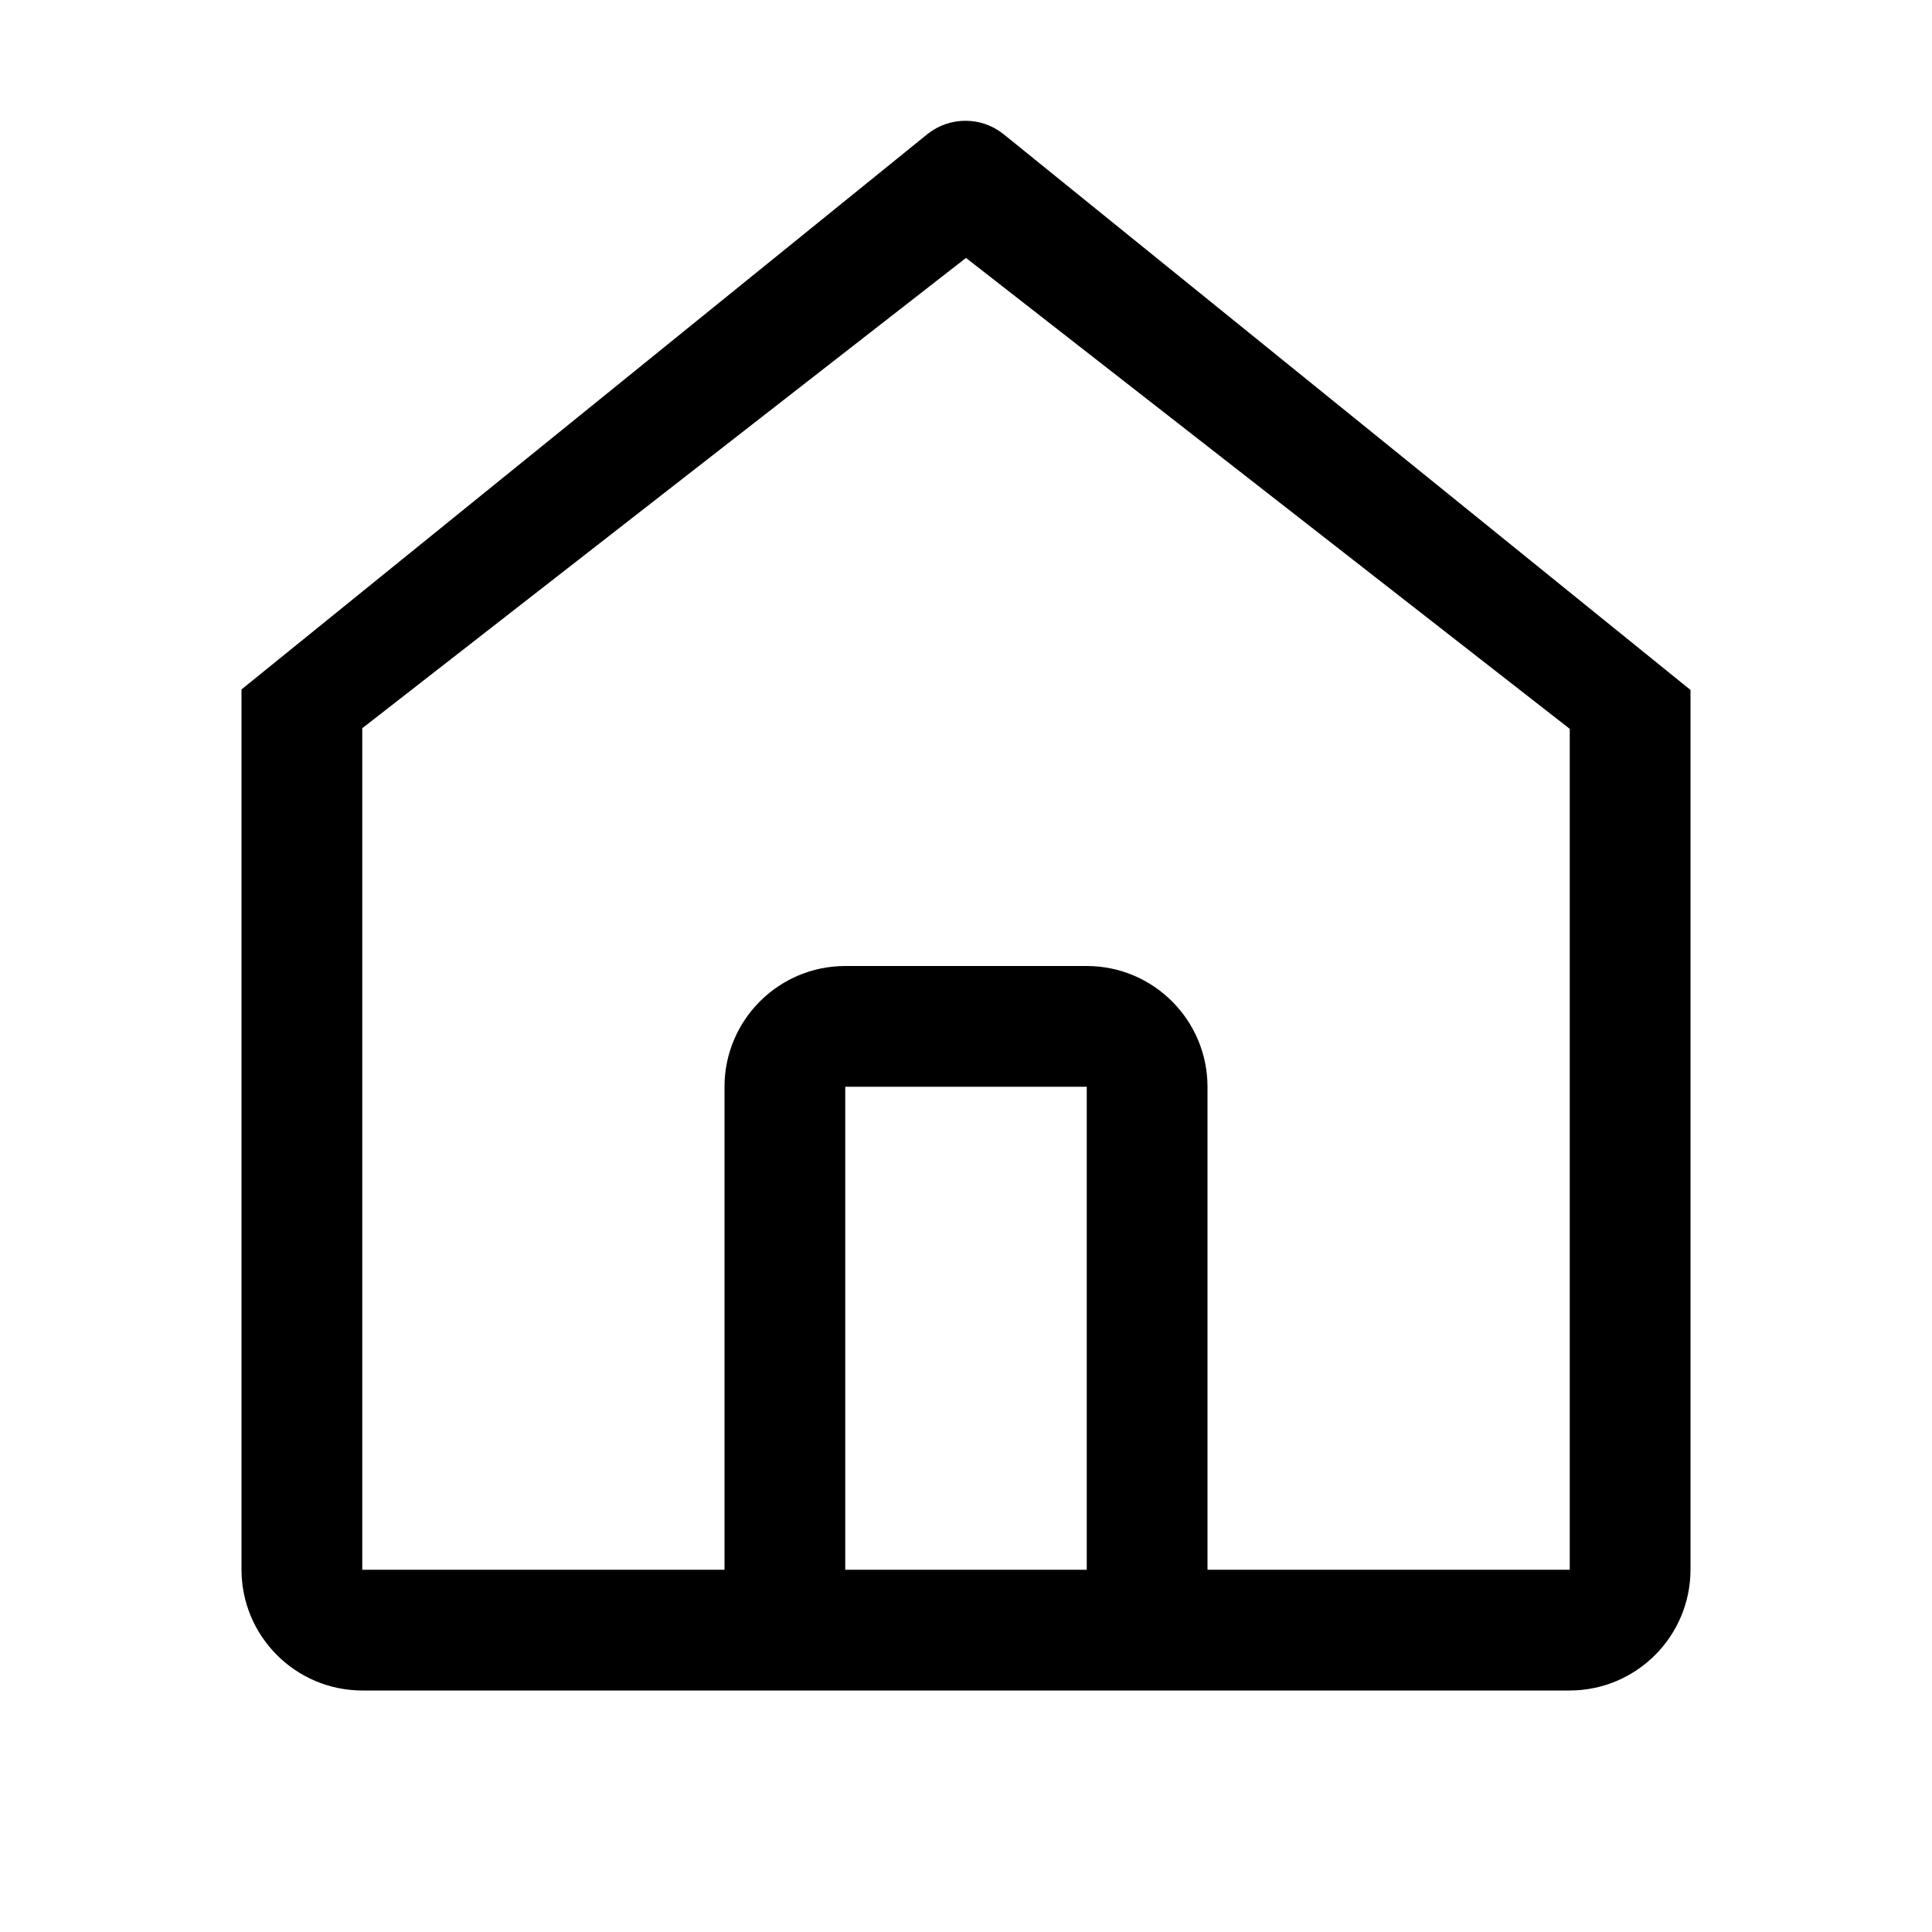
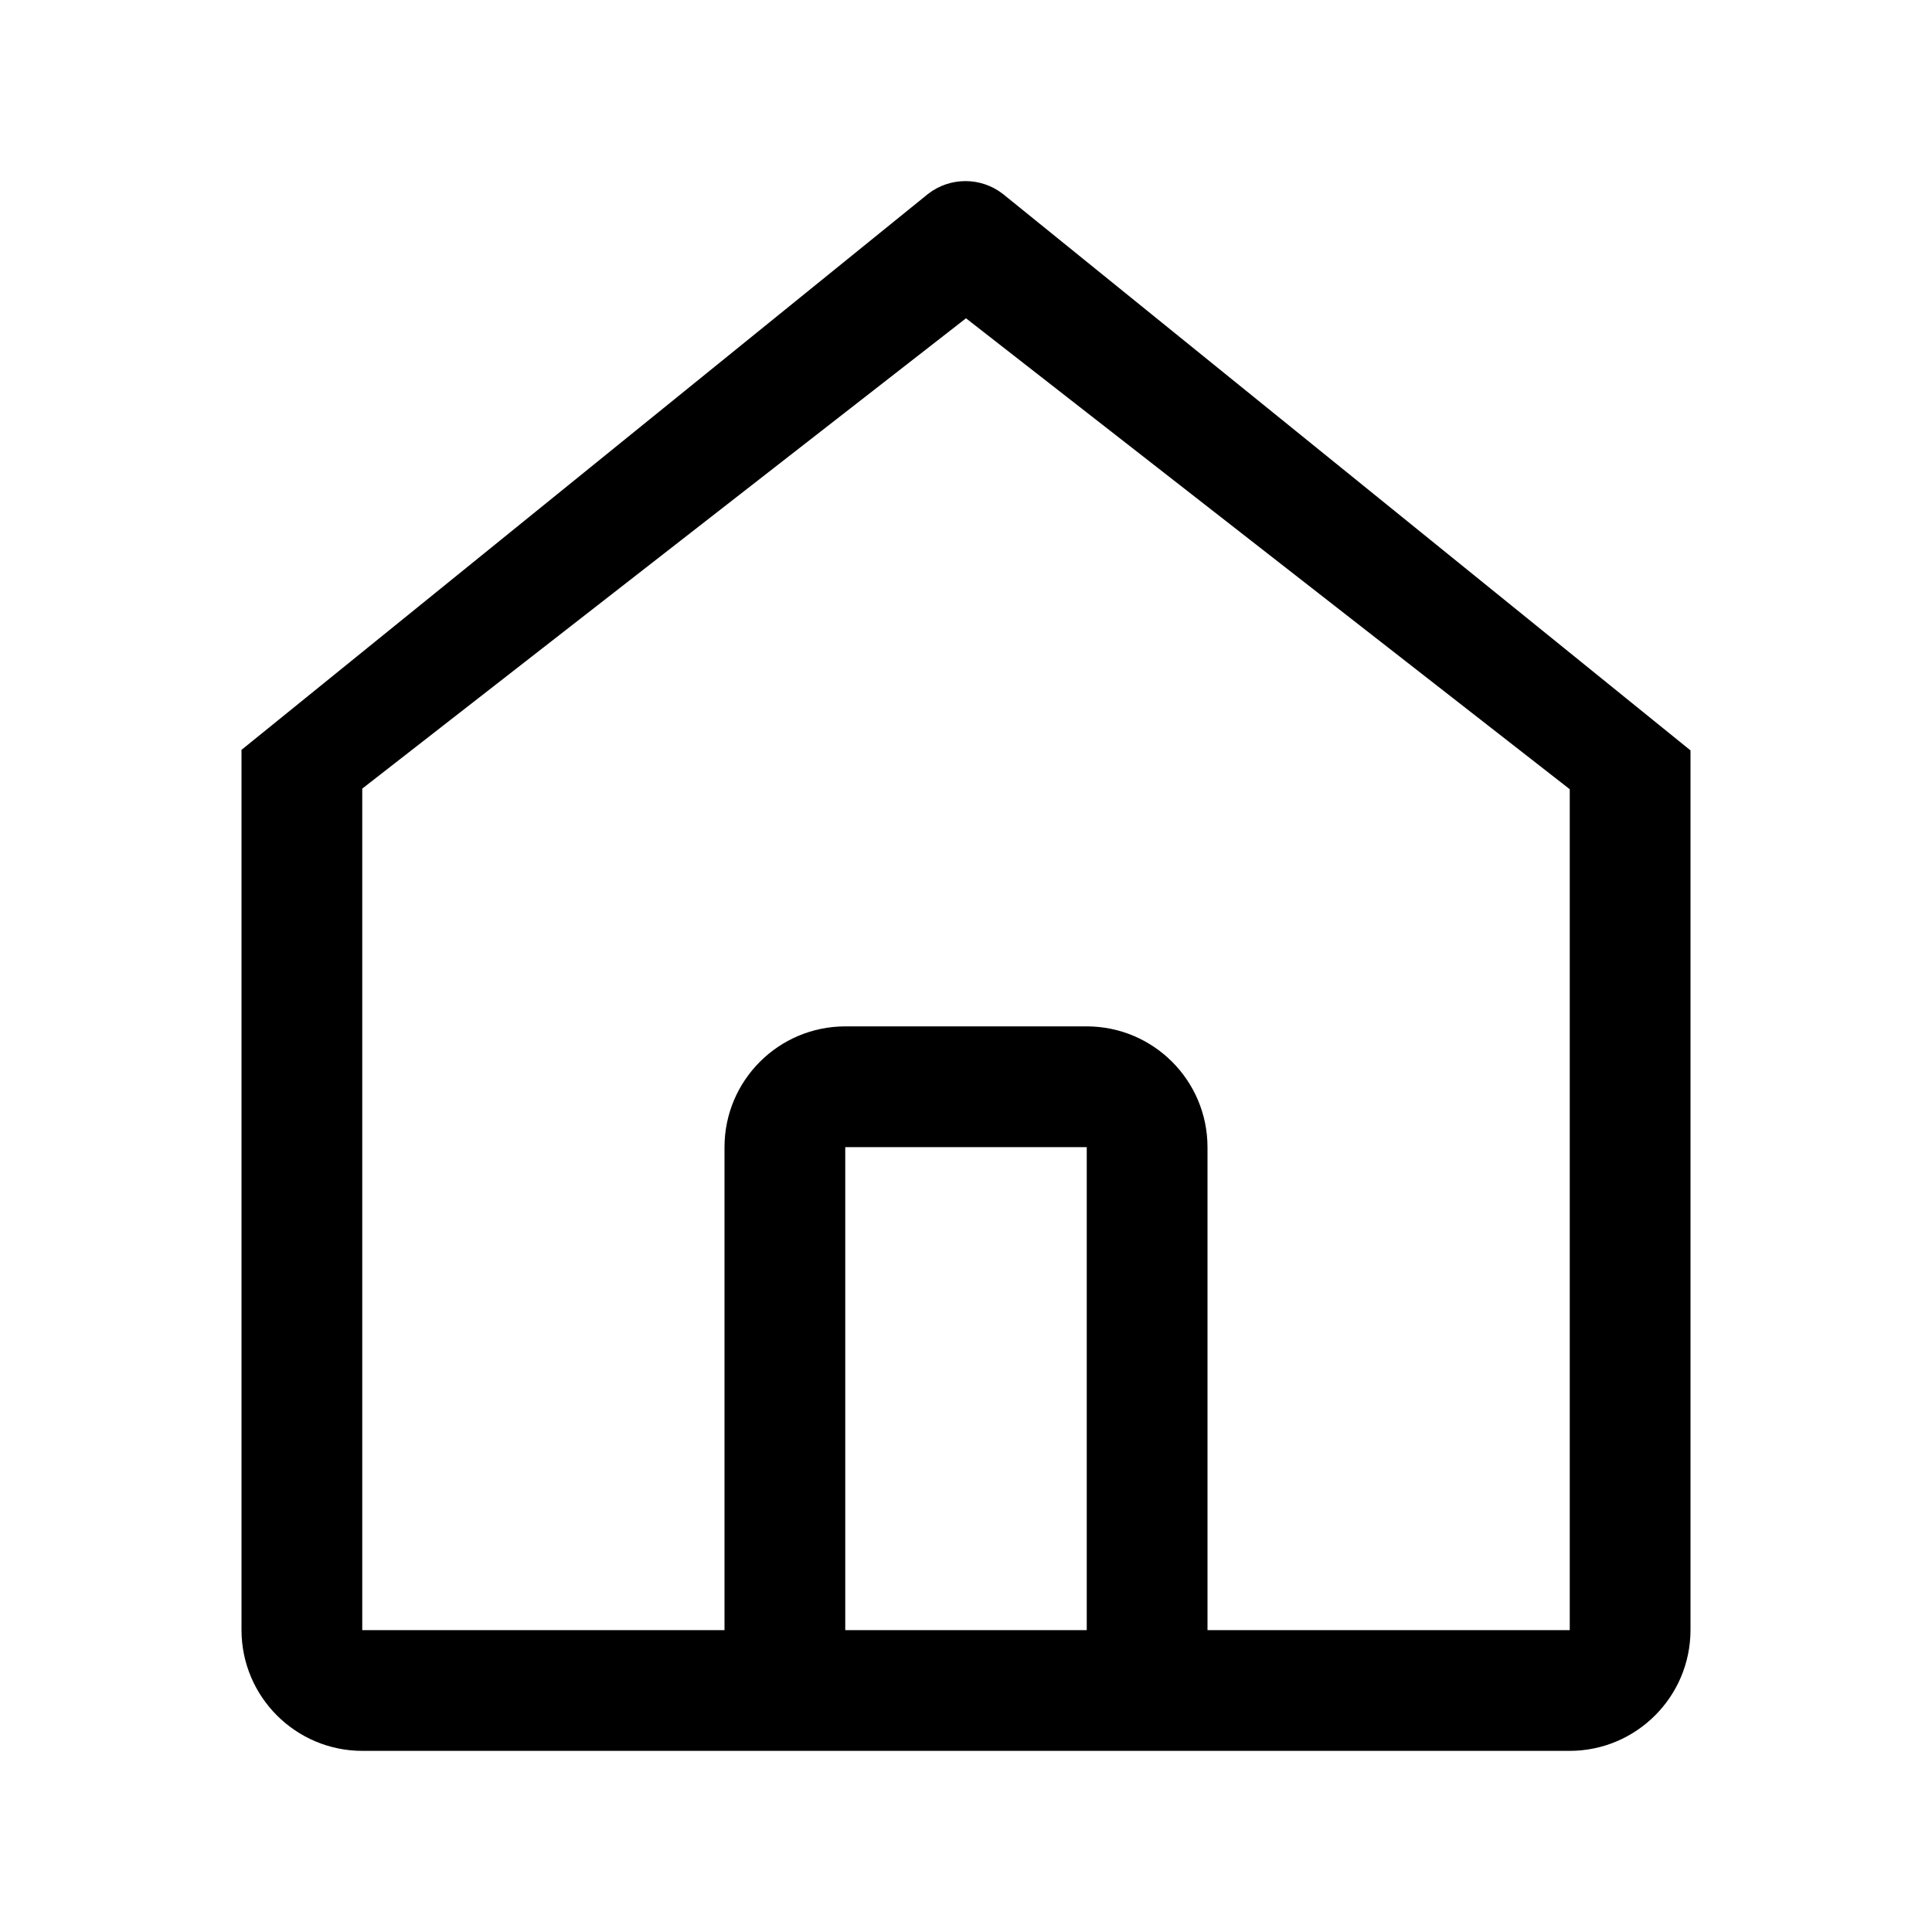
<svg xmlns="http://www.w3.org/2000/svg" width="32" height="32" viewBox="0 0 32 32">
-   <path d="M16.612 2.214a1.01 1.01 0 00-1.242 0L4 11.419V26a2.004 2.004 0 002 2h20a2.004 2.004 0 002-2V11.428L16.612 2.214zM18 26h-4v-8h4v8zm2 0v-8a2.002 2.002 0 00-2-2h-4a2.002 2.002 0 00-2 2v8H6V12.062l10-7.79 10 7.8V26h-6z" />
+   <path d="M16.612 3.213a1.01 1.01 0 00-1.242 0L4 12.42v14.58a2.004 2.004 0 002 2h20a2.004 2.004 0 002-2V12.429L16.612 3.213zM18 27h-4v-8h4v8zm2 0v-8a2.002 2.002 0 00-2-2h-4a2.002 2.002 0 00-2 2v8H6V13.062l10-7.79 10 7.8V27h-6z" />
</svg>
